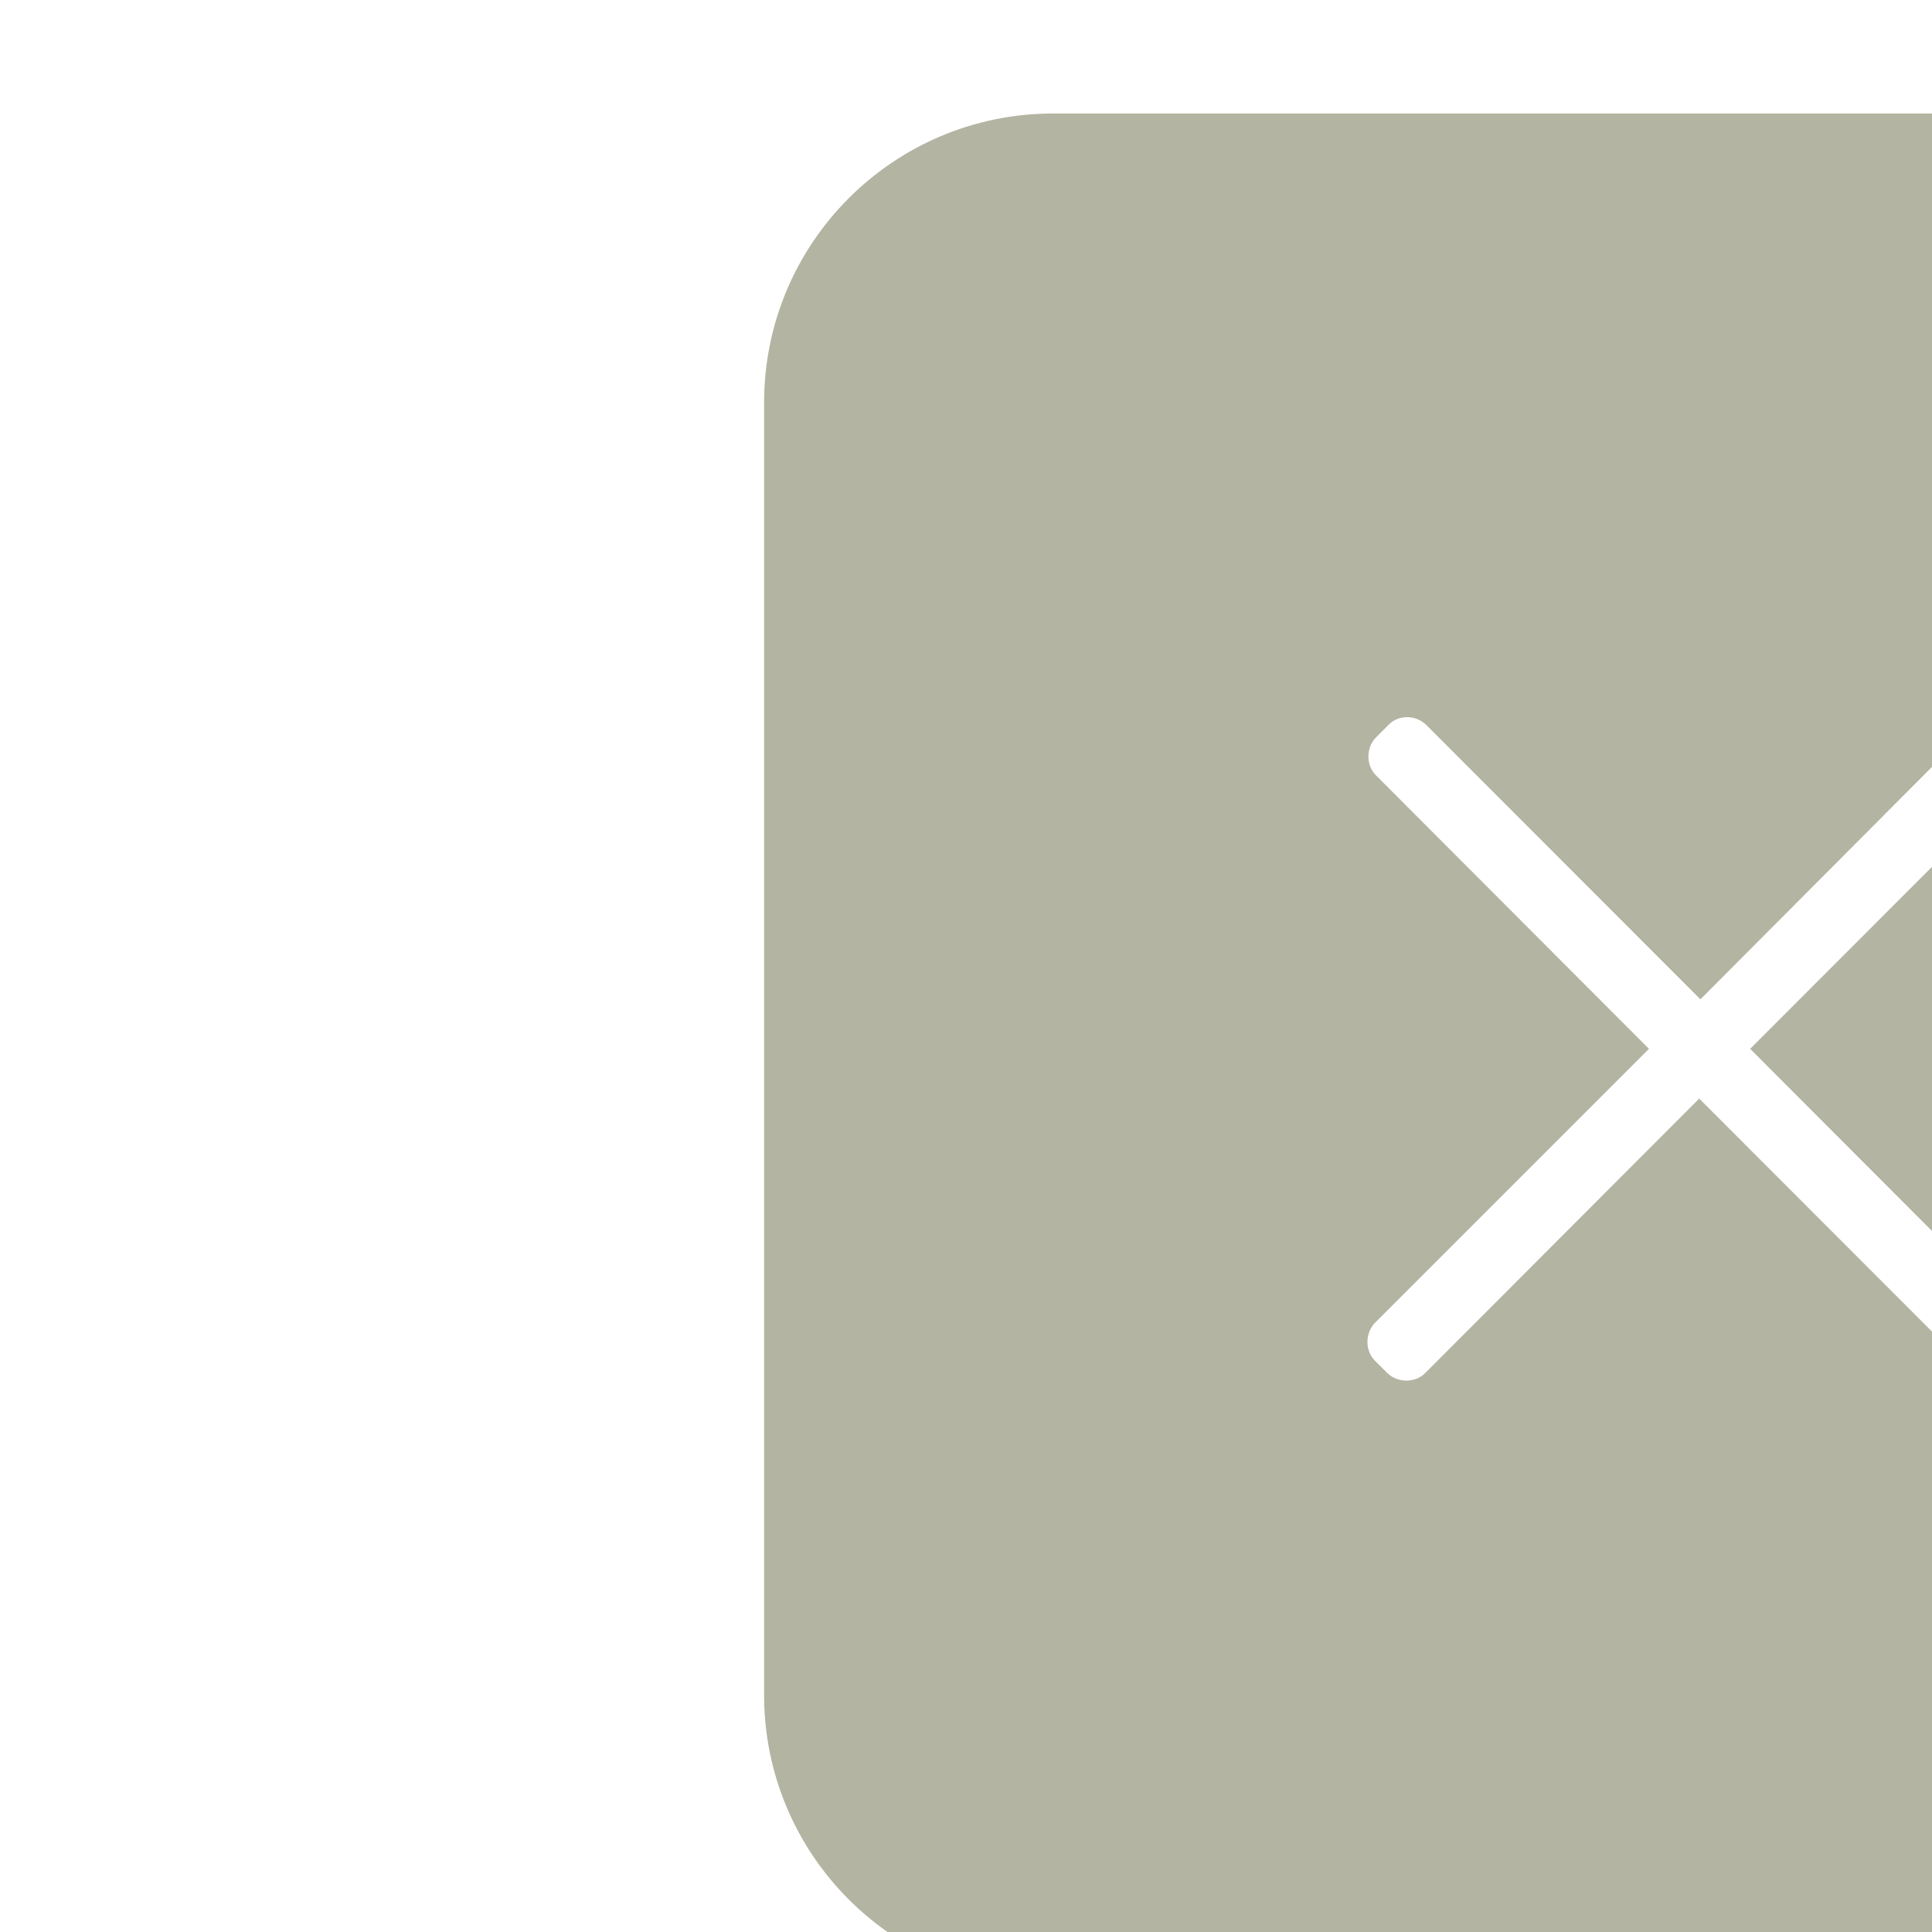
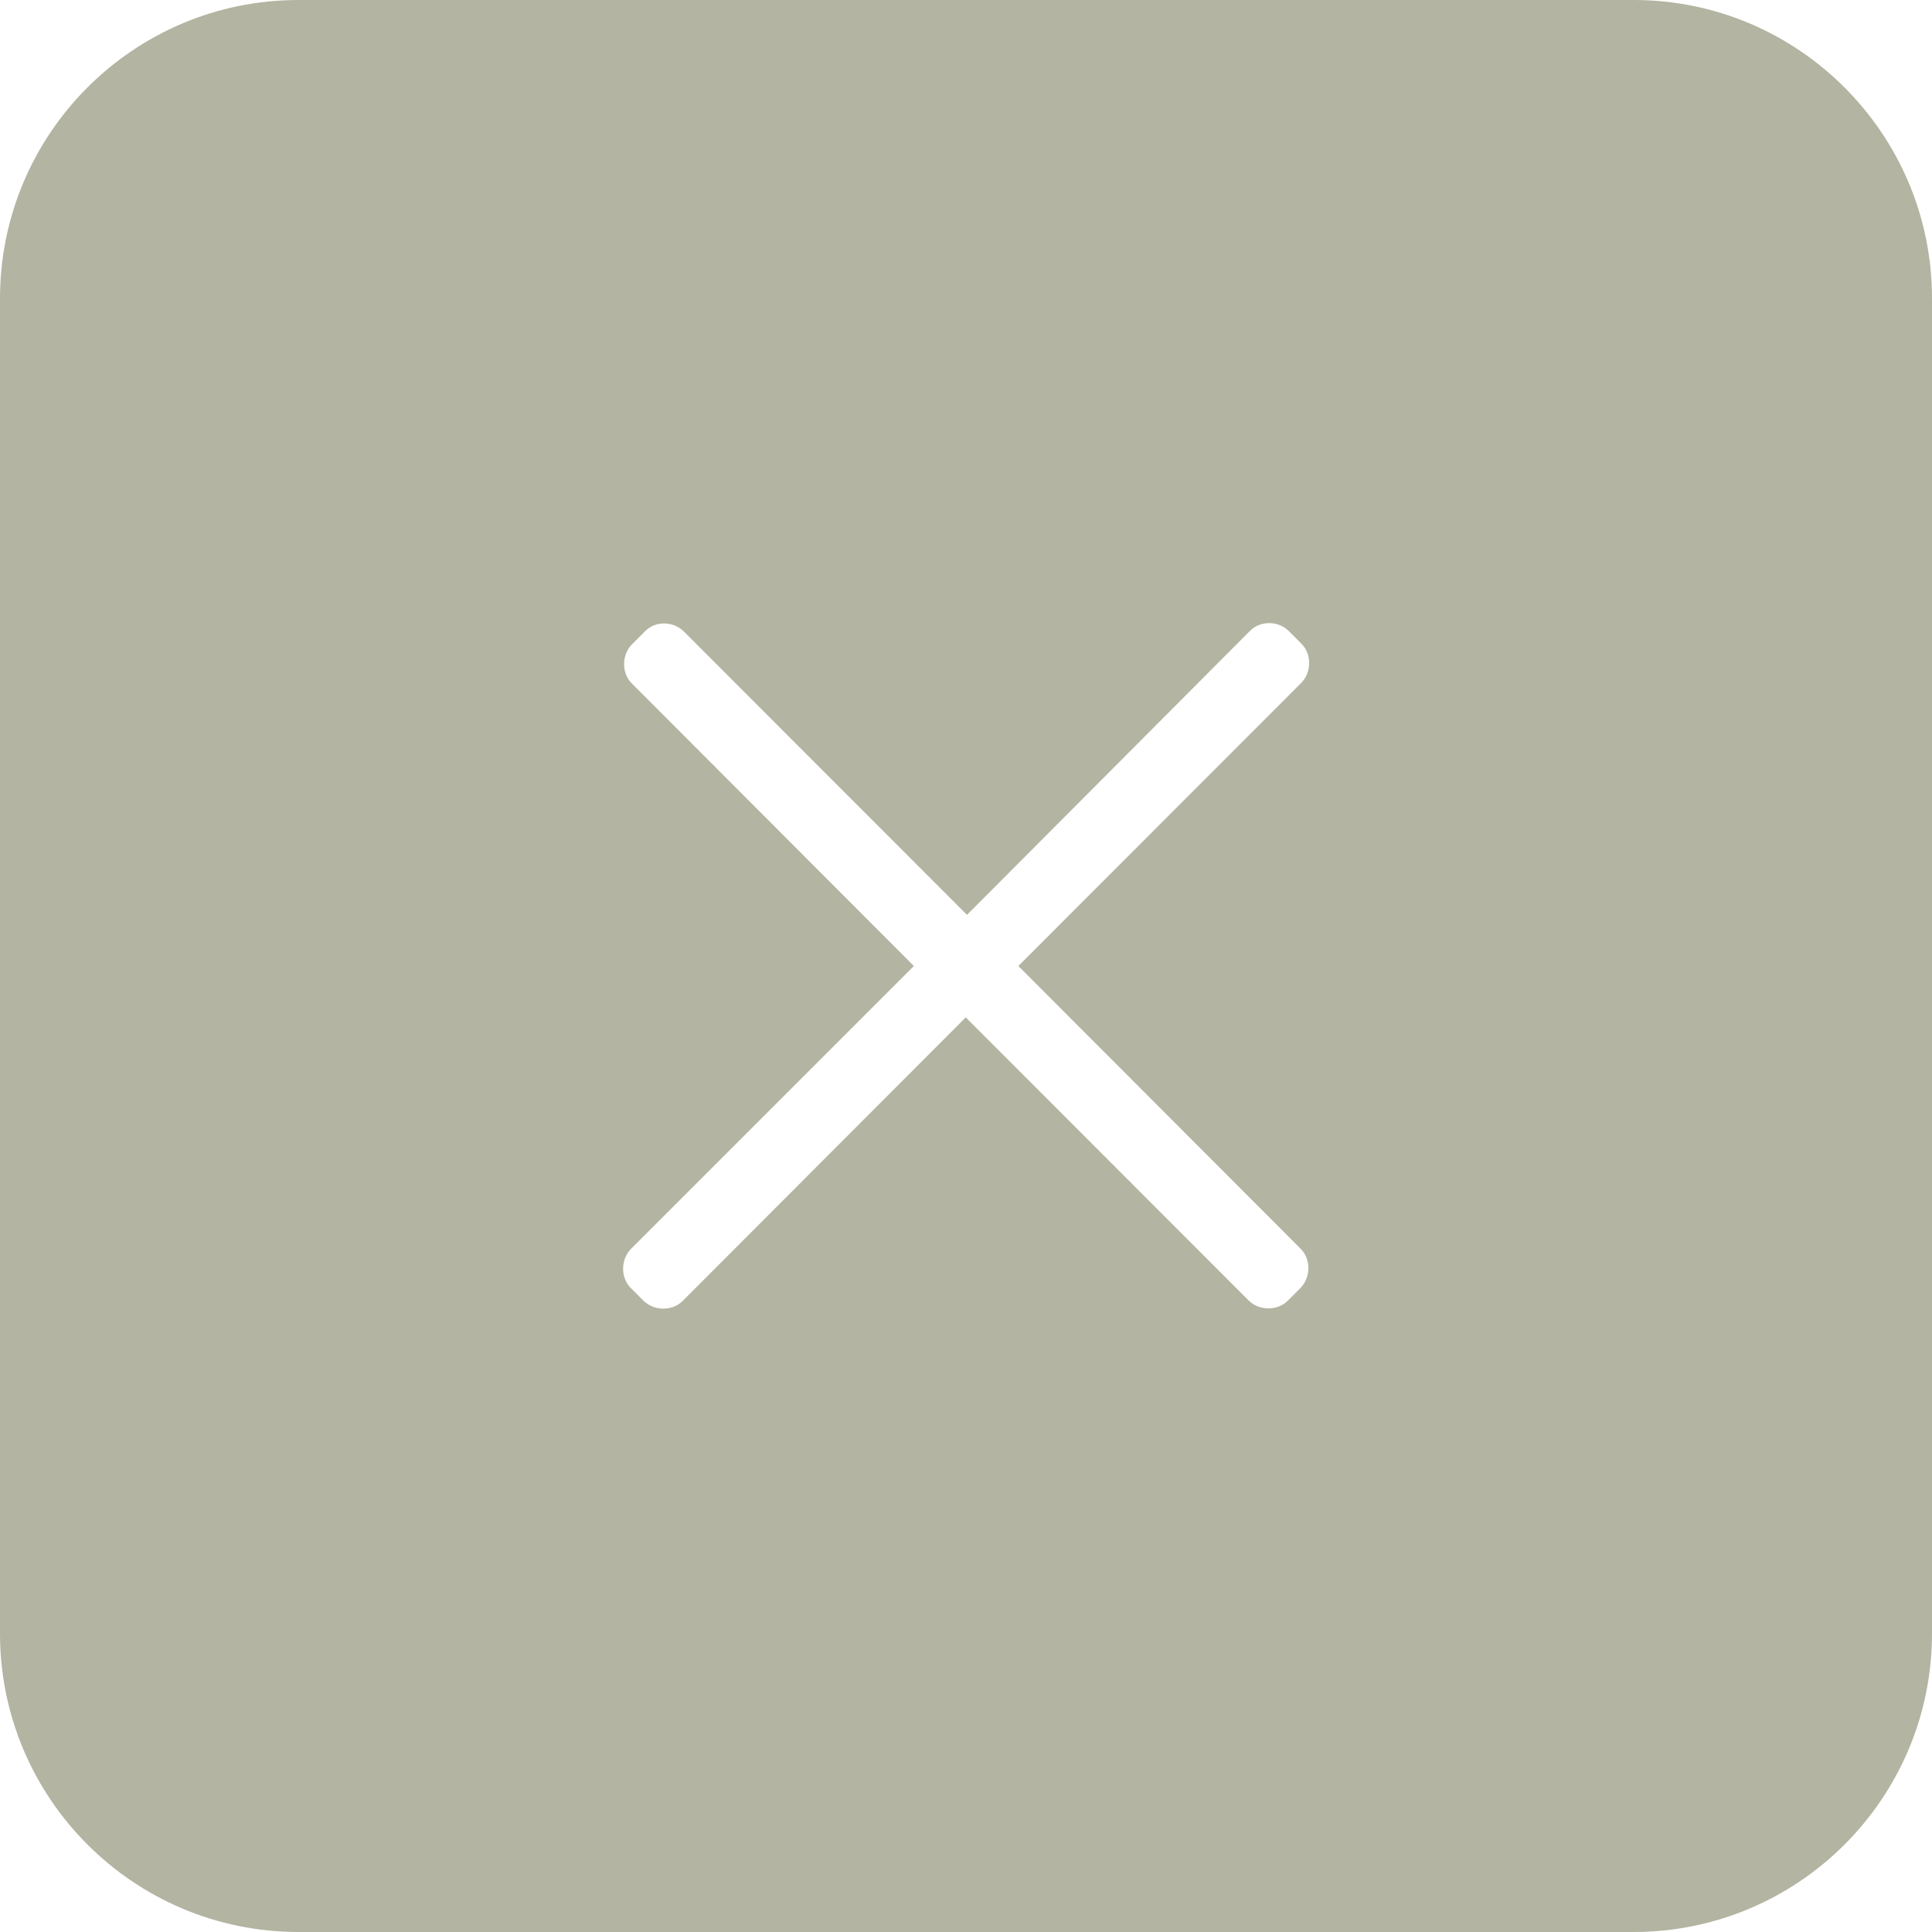
- <svg xmlns="http://www.w3.org/2000/svg" version="1.1" id="BTX" x="0px" y="0px" viewBox="0 0 800 800" enable-background="new 0 0 800 800" xml:space="preserve">
+ <svg xmlns="http://www.w3.org/2000/svg" version="1.1" id="BTX" x="0px" y="0px" viewBox="316.4 47 774.6 774.6" enable-background="new 316.4 47 774.6 774.6" xml:space="preserve">
  <path fill="#B3B4A1" d="M971.4,47H436.1c-66.1,0-119.7,53.6-119.7,119.7v535.2c0,66.1,53.6,119.7,119.7,119.7h535.2  c66.1,0,119.7-53.6,119.7-119.7V166.6C1091,100.8,1037.5,47,971.4,47z M837.9,547.7c4.1,4.1,4.1,11.3,0,15.6l-5.2,5.2  c-4.1,4.1-11.3,4.1-15.6,0L703.6,454.9L590.1,568.6c-4.1,4.1-11.3,4.1-15.6,0l-5.2-5.2c-4.1-4.1-4.1-11.3,0-15.6l113.5-113.5  L569.7,321c-4.1-4.1-4.1-11.3,0-15.6l5.2-5.2c4.1-4.3,11.2-4.3,15.6-0.1l113.6,113.7l113.5-113.9c4.1-4.1,11.2-4.1,15.4,0l5.2,5.2  c4.1,4.1,4.1,11.3,0,15.6L724.7,434.3L837.9,547.7z" />
</svg>
